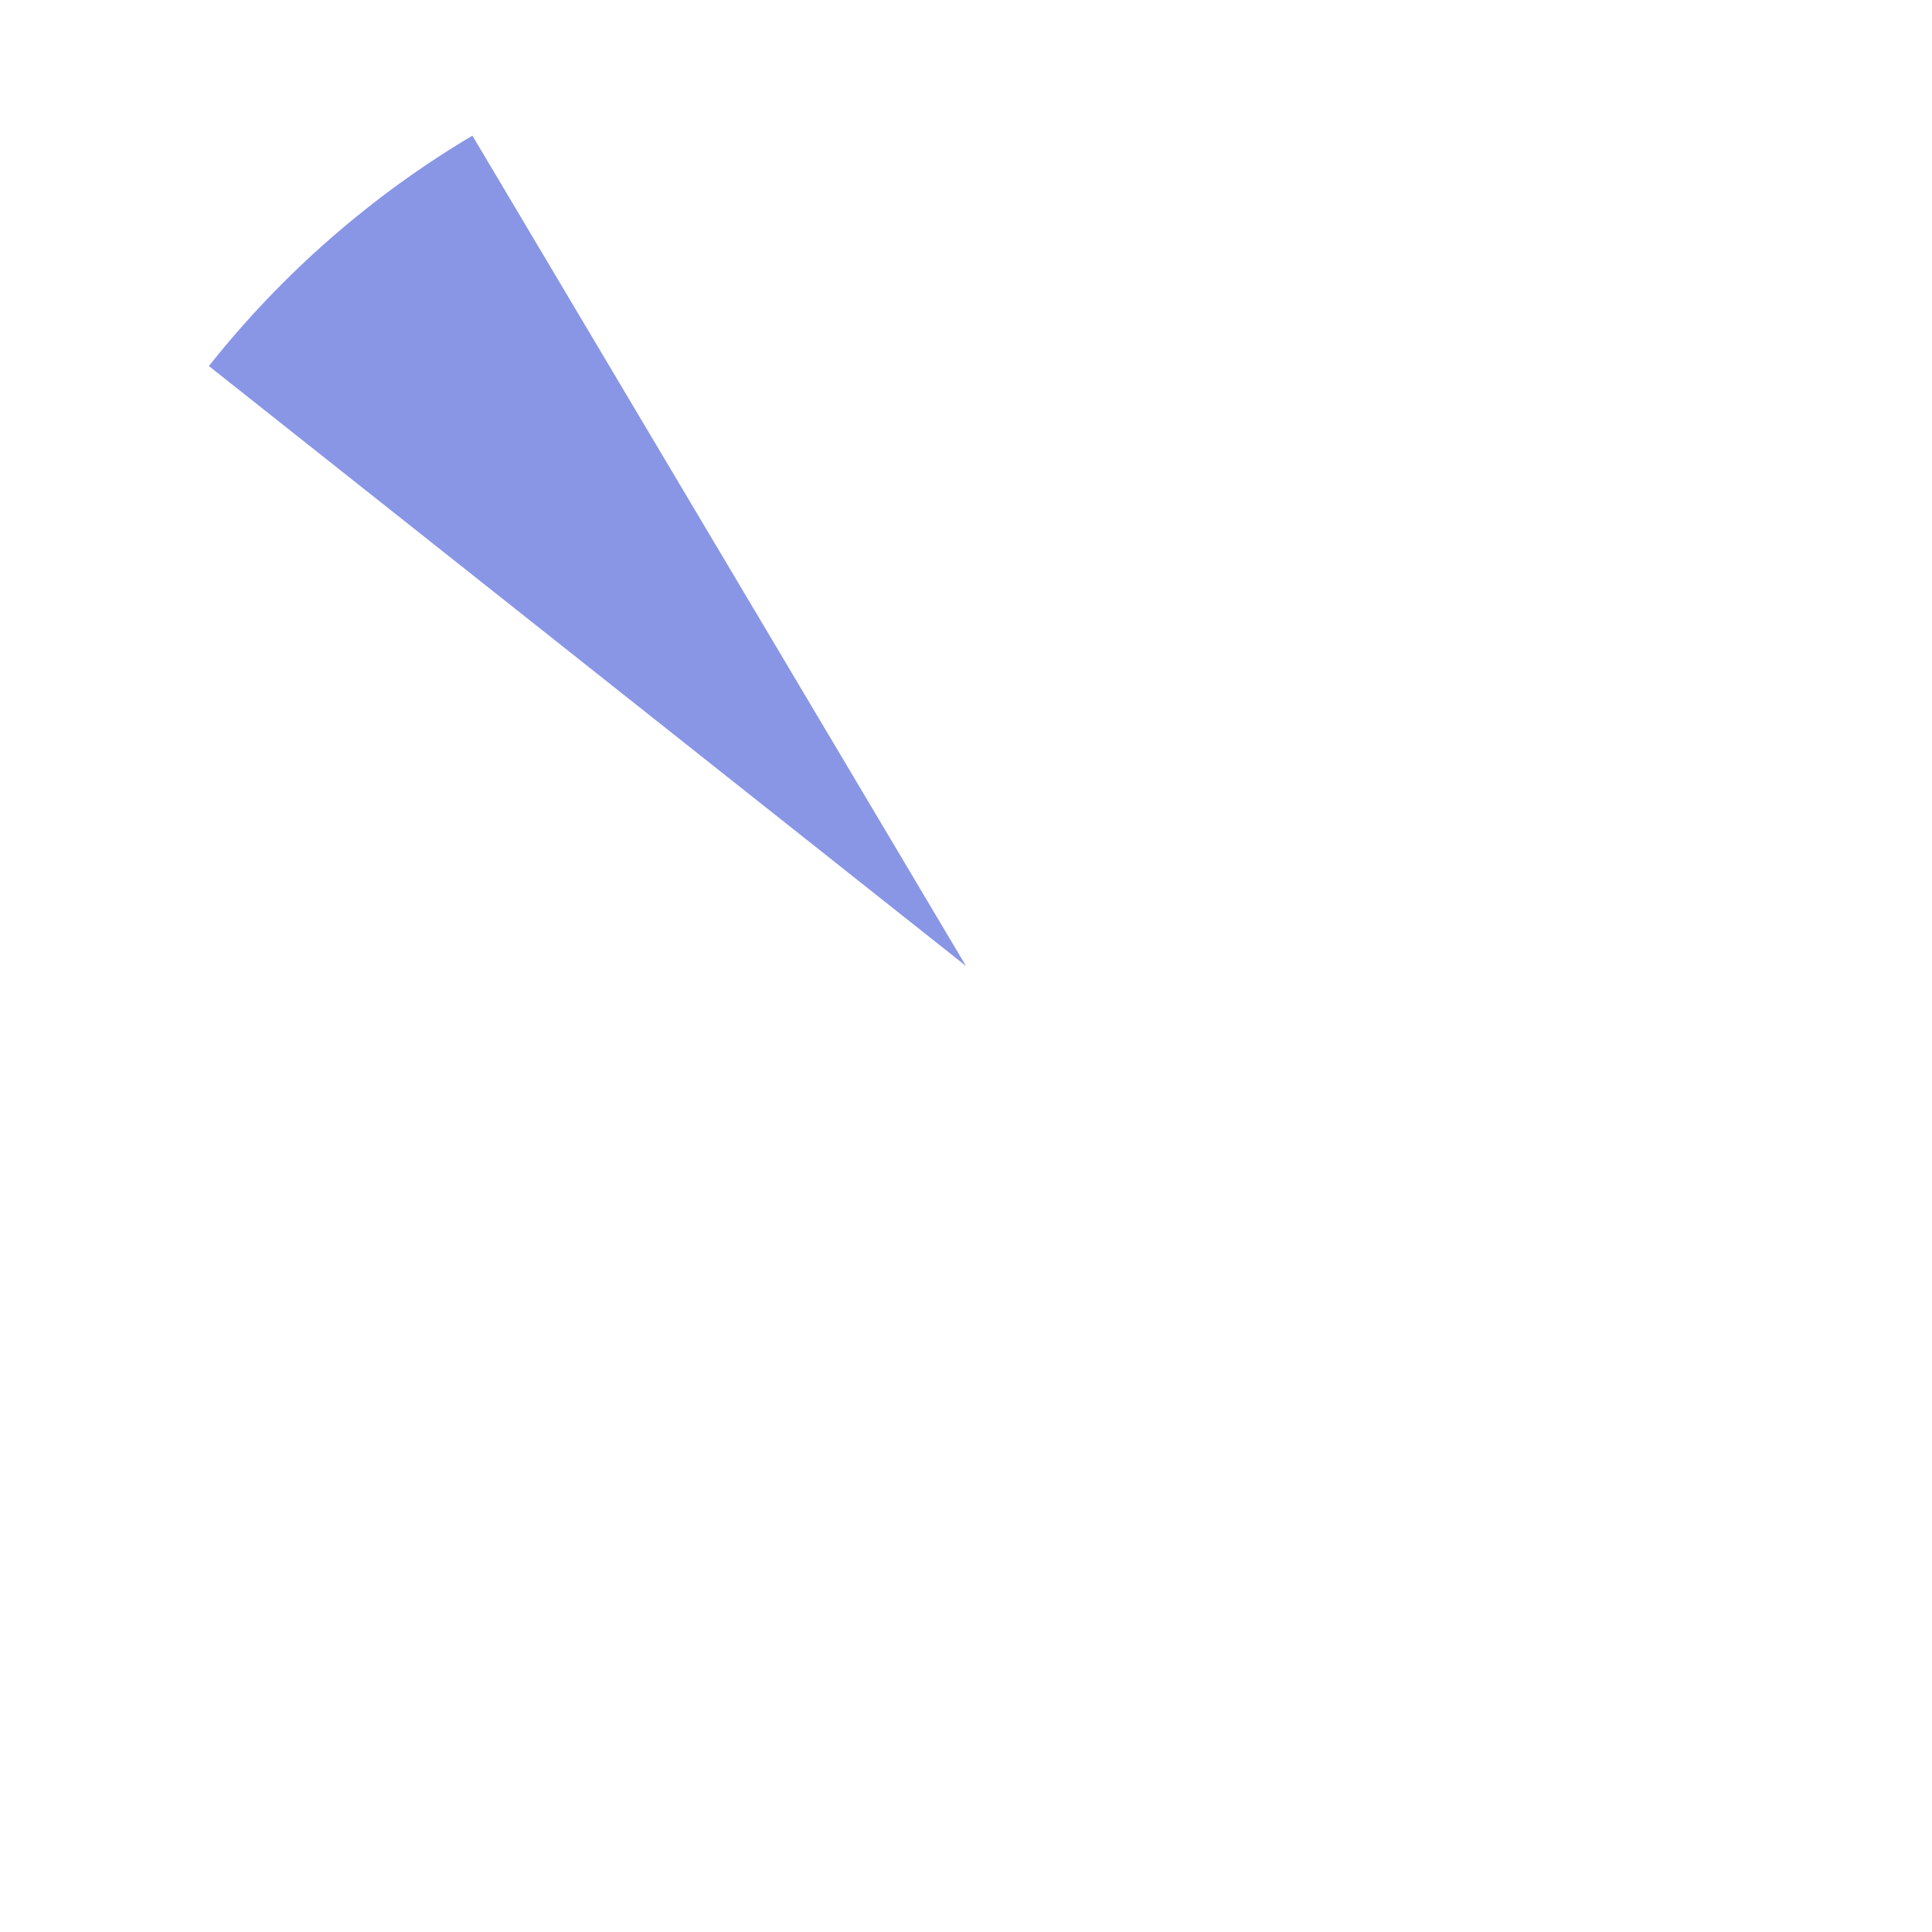
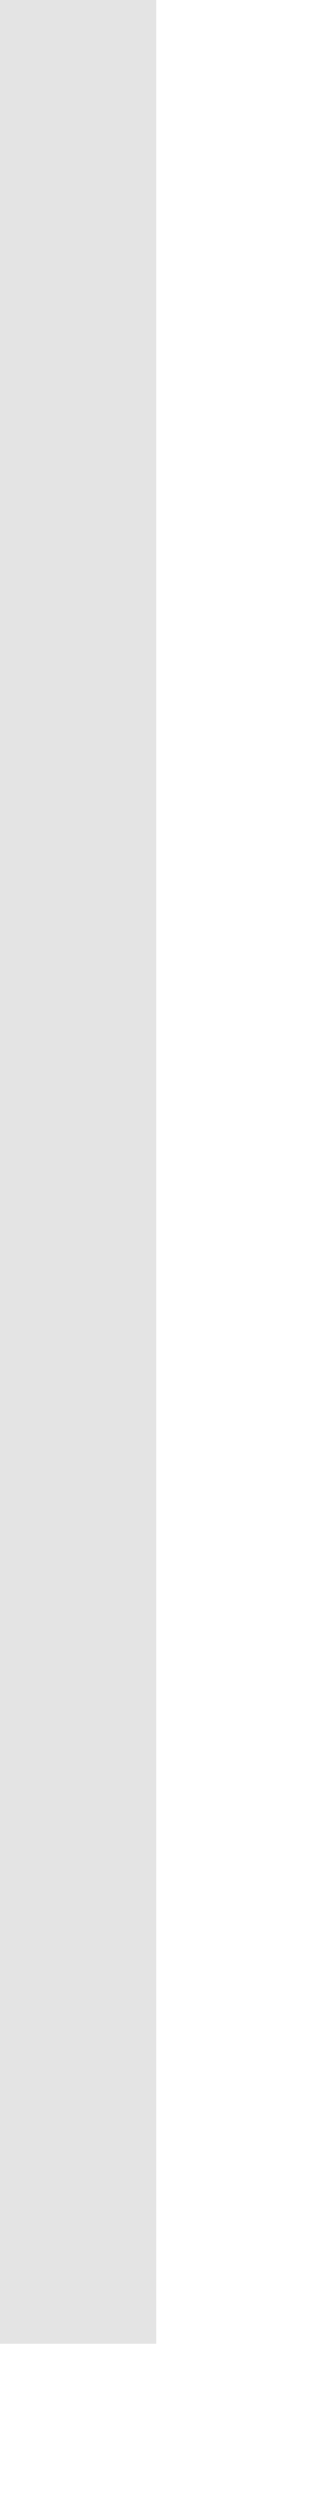
- <svg xmlns="http://www.w3.org/2000/svg" version="1.1" width="133px" height="133px">
-   <g transform="matrix(1 0 0 1 -204 -3441 )">
-     <path d="M 236.52 3450.337  L 270.5 3507.5  L 218.38 3466.199  C 223.41 3459.851  229.558 3454.475  236.52 3450.337  Z " fill-rule="nonzero" fill="#8996e6" stroke="none" />
+ <svg xmlns="http://www.w3.org/2000/svg" version="1.1" width="2px" height="16px">
+   <g transform="matrix(1 0 0 1 -417 -68 )">
+     <path d="M 417.5 68  L 417.5 83  " stroke-width="1" stroke="#e4e4e4" fill="none" />
  </g>
</svg>
